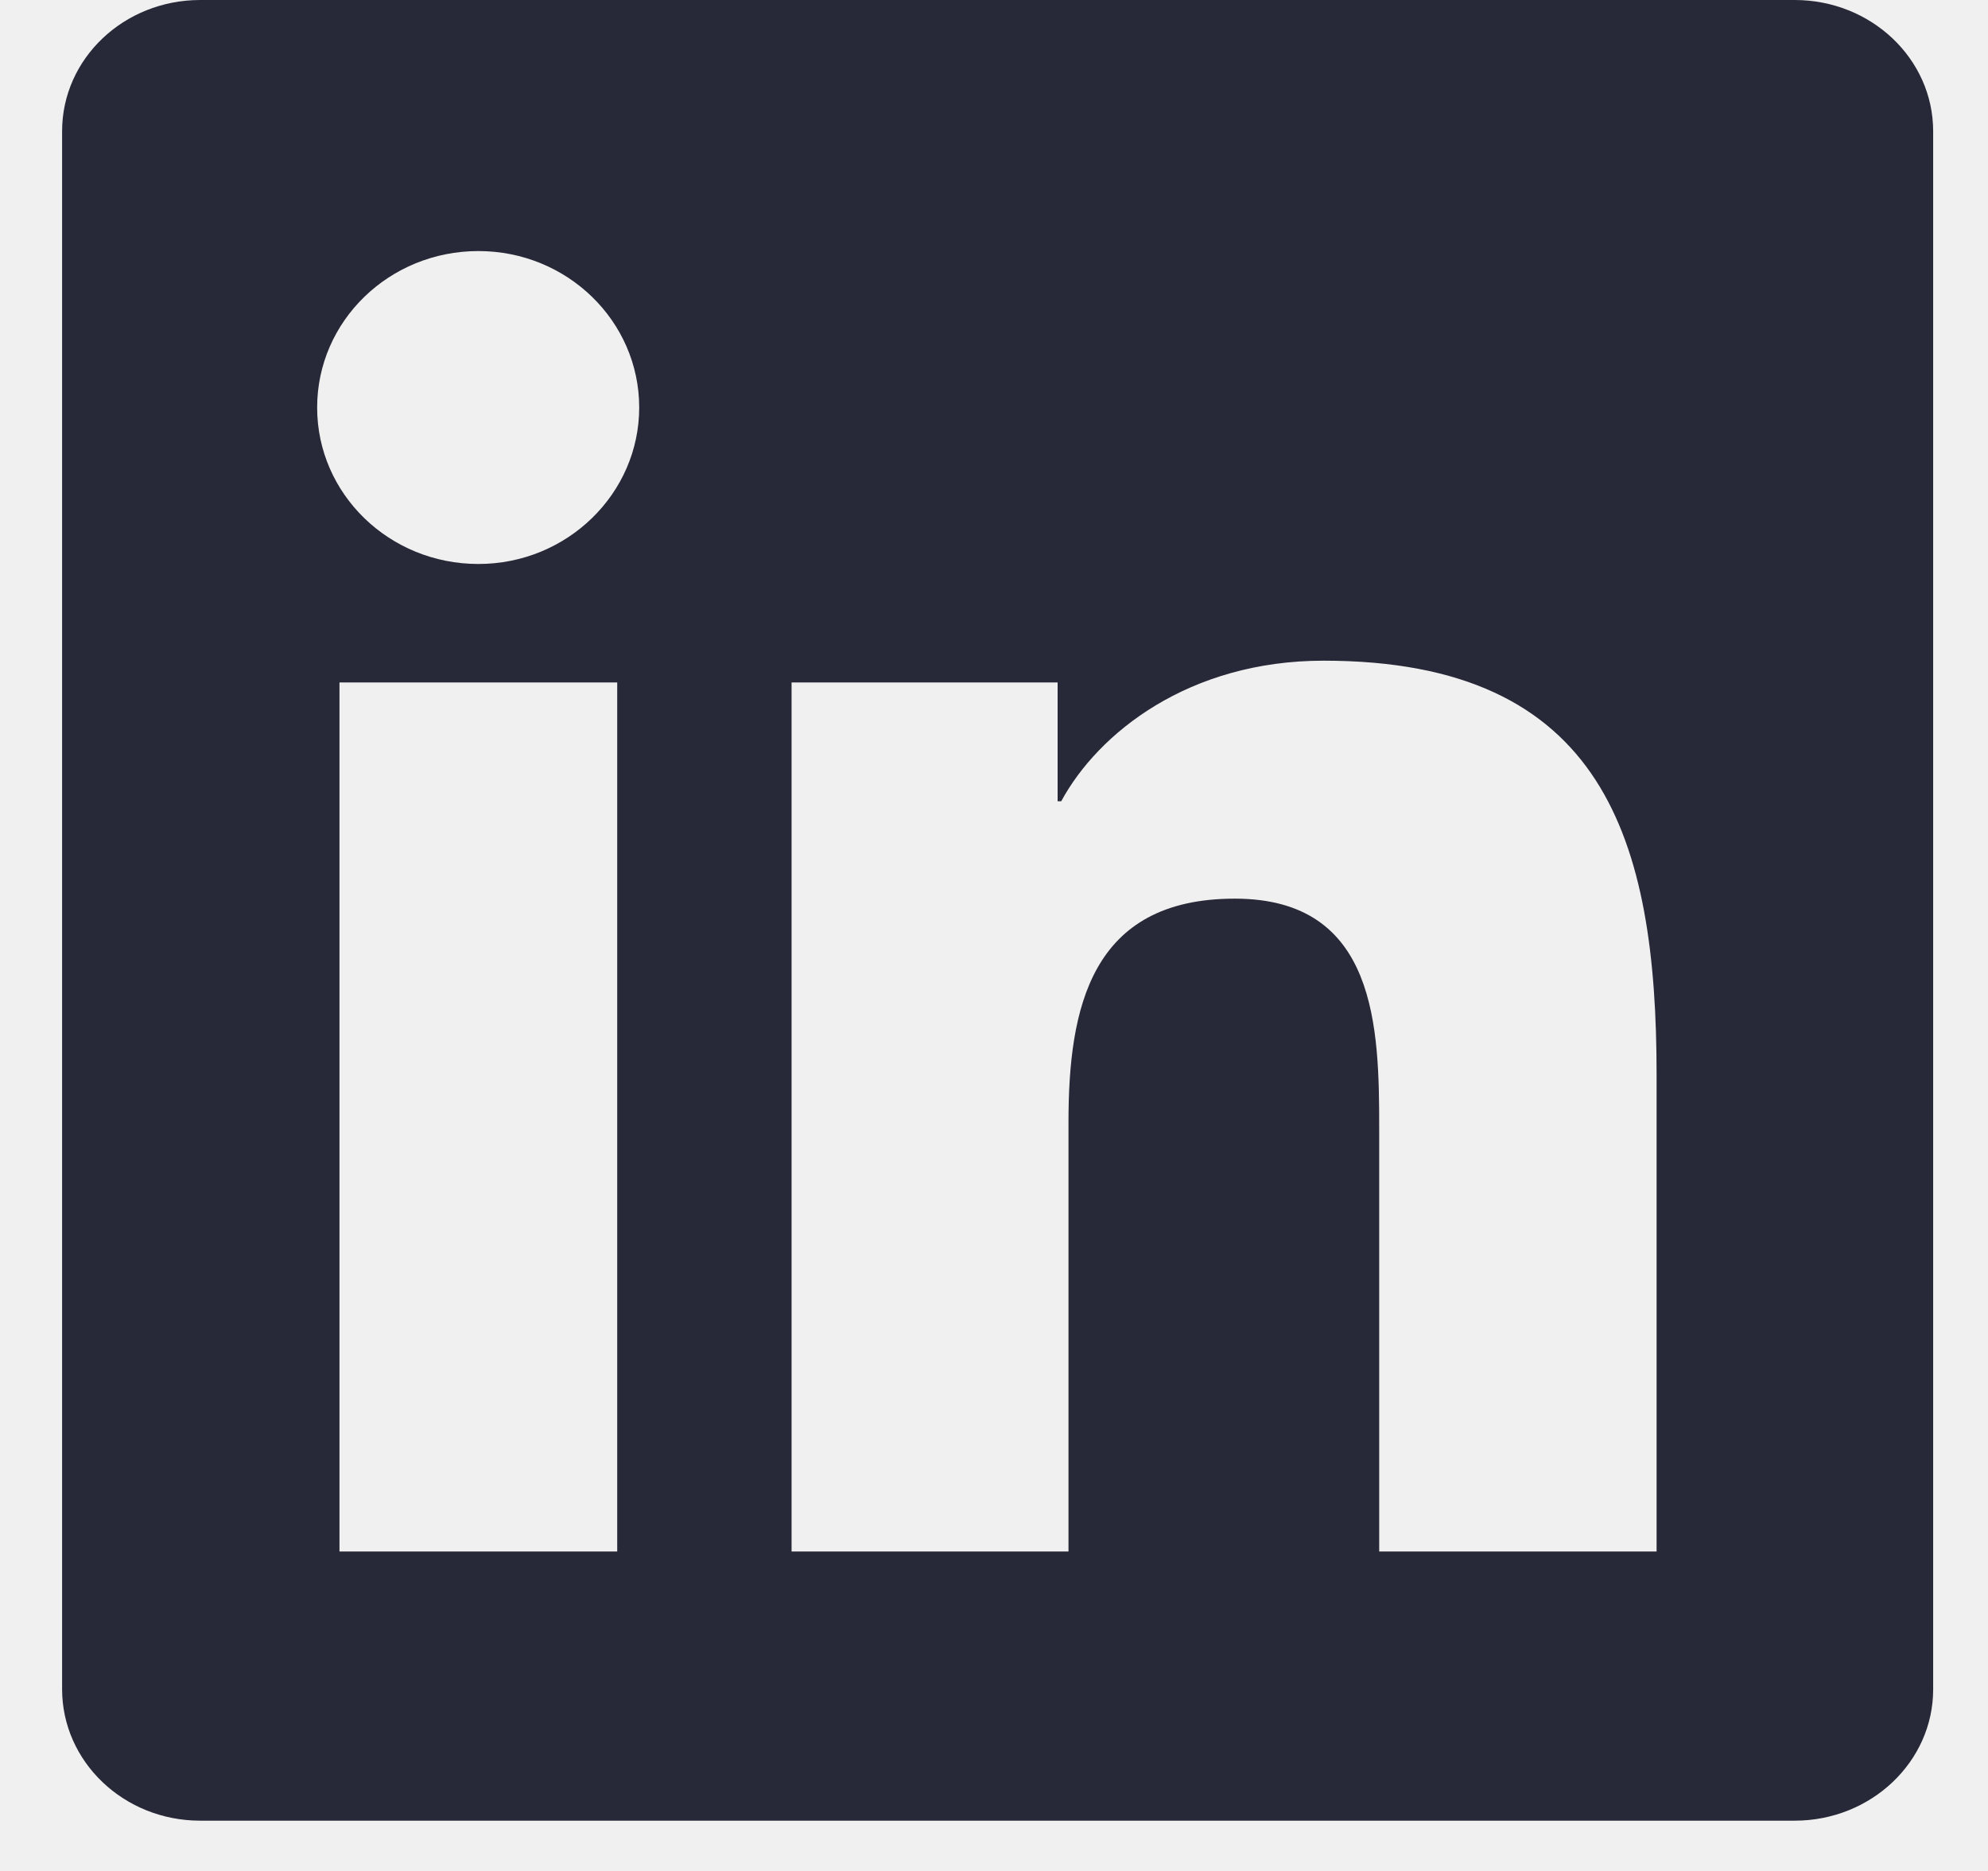
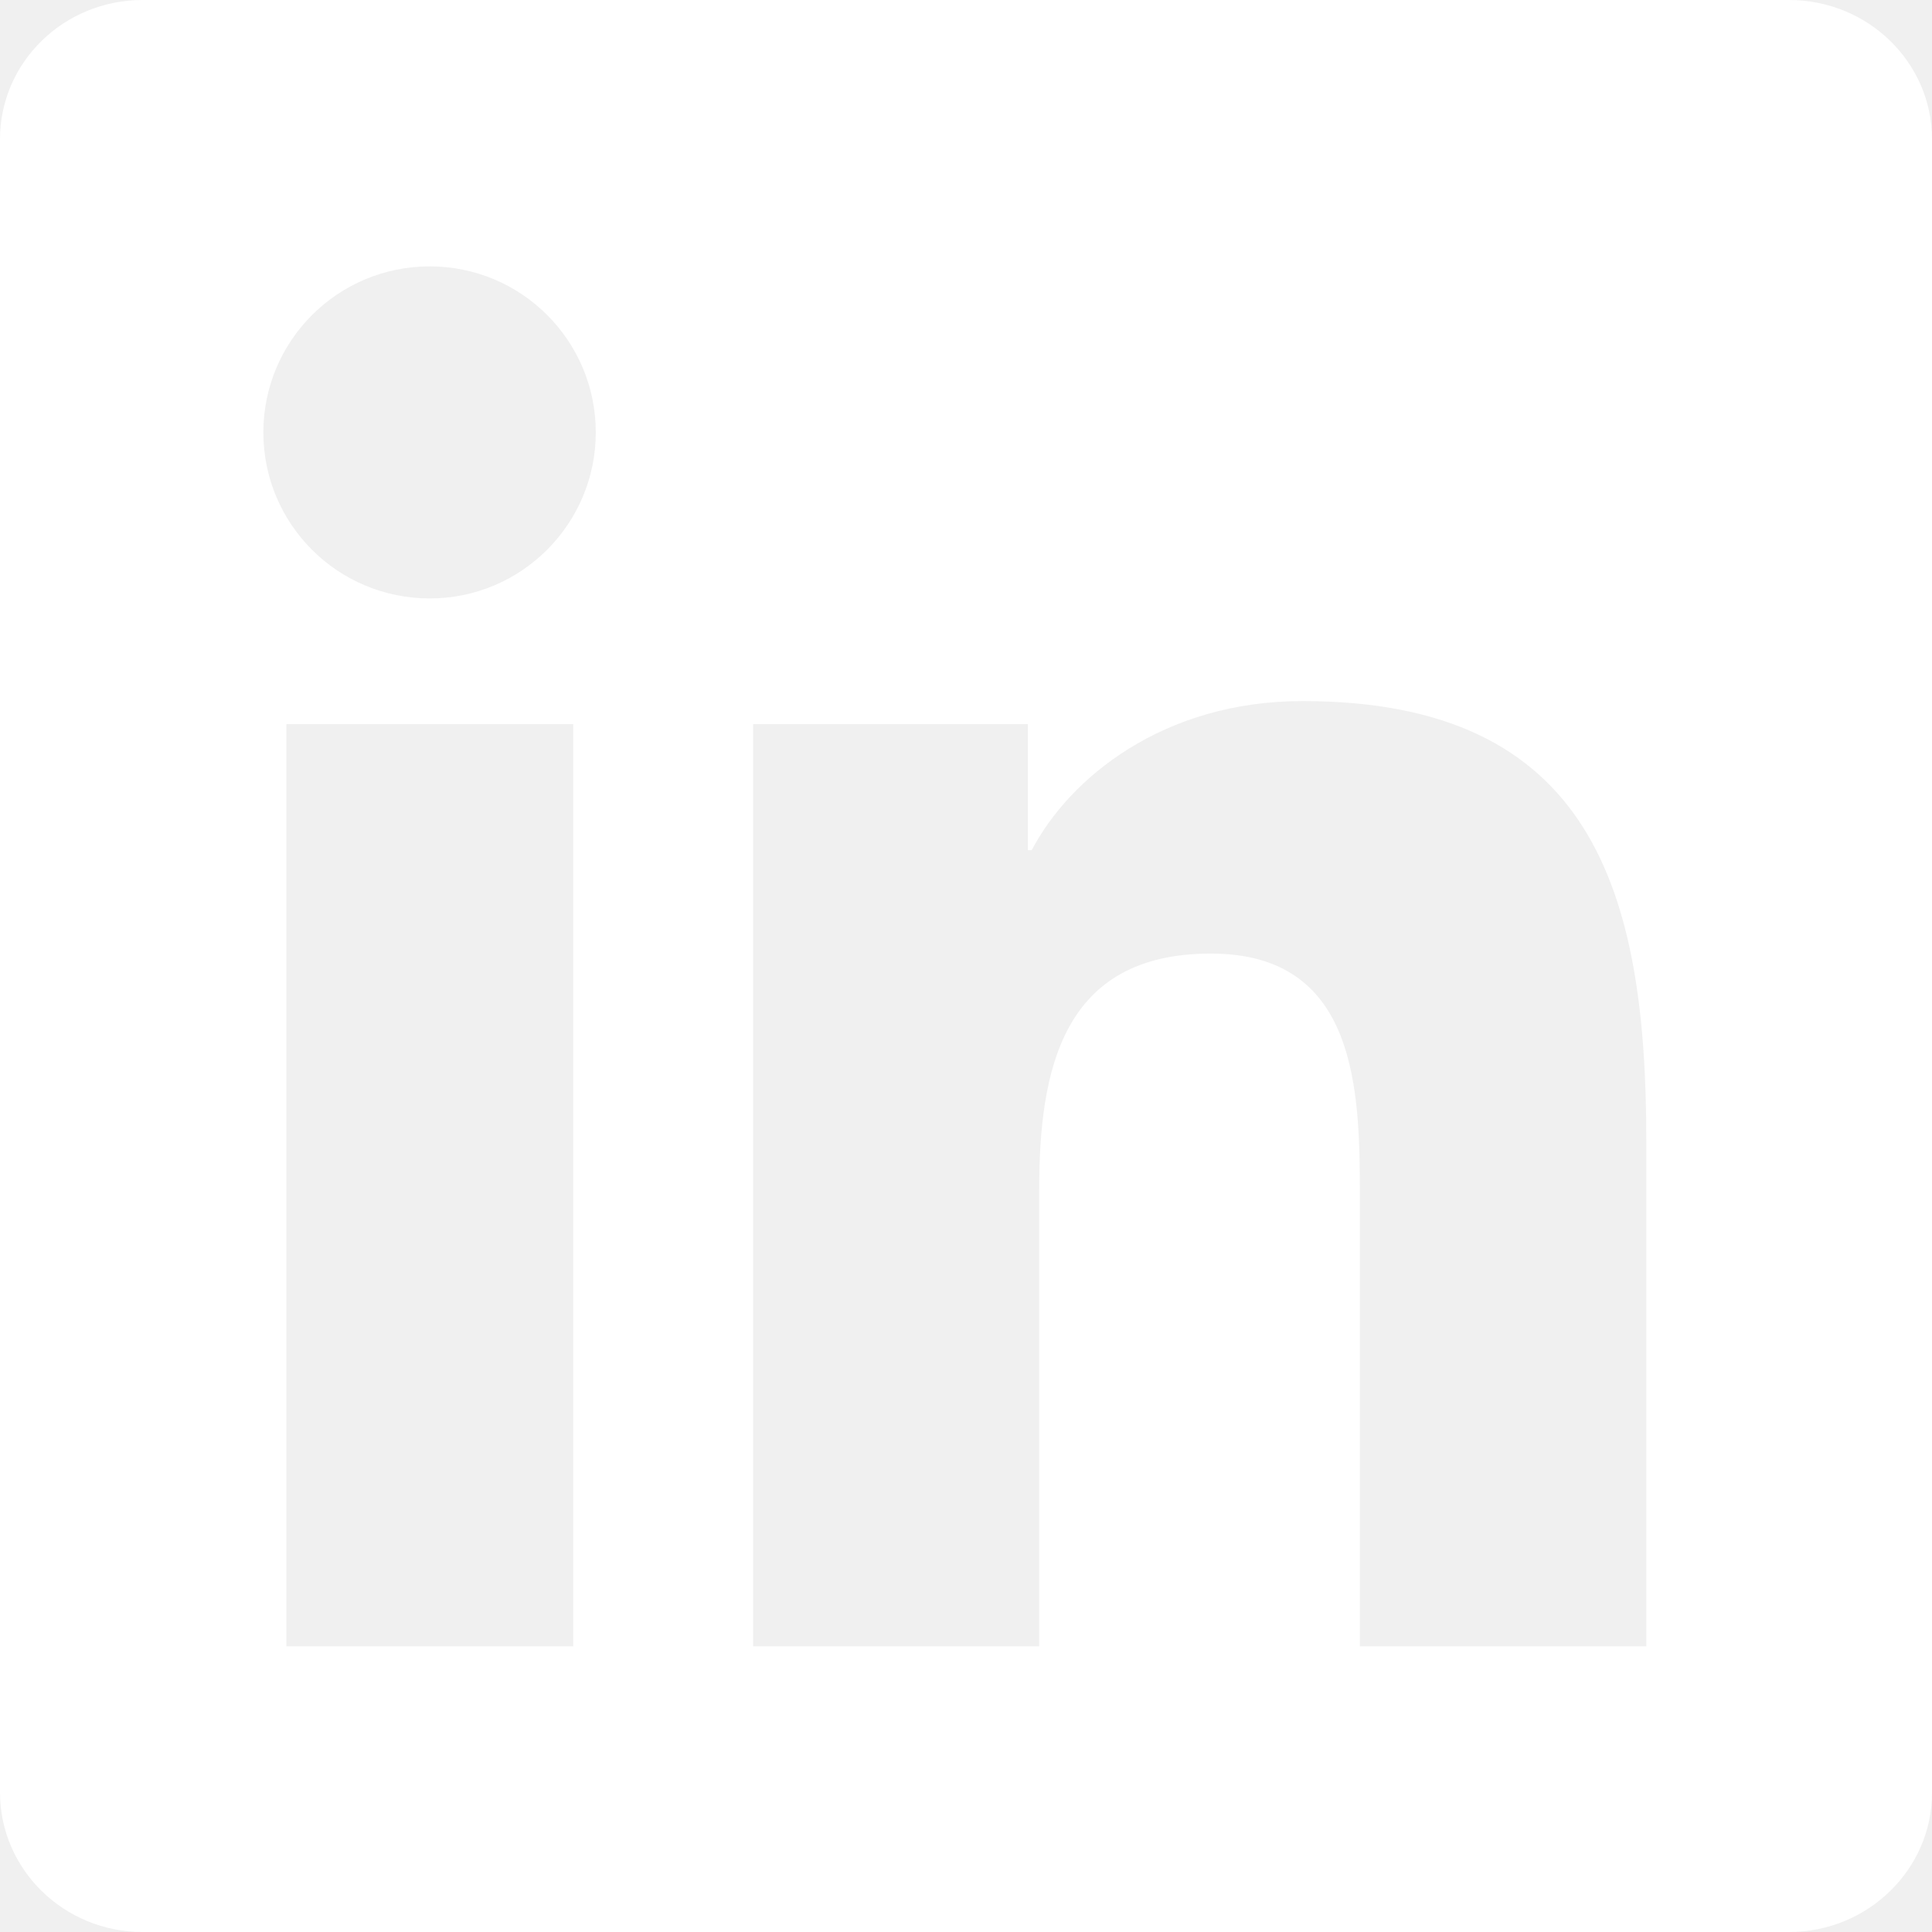
- <svg xmlns="http://www.w3.org/2000/svg" width="17" height="16" viewBox="0 0 17 16" fill="none">
-   <g clip-path="url(#clip0_714_476)">
-     <path d="M15.347 0H1.712C1.059 0 0.531 0.502 0.531 1.122V14.445C0.531 15.066 1.059 15.57 1.712 15.57H15.347C16 15.57 16.531 15.066 16.531 14.448V1.122C16.531 0.502 16 0 15.347 0ZM5.278 13.268H2.903V5.836H5.278V13.268ZM4.091 4.823C3.328 4.823 2.712 4.224 2.712 3.485C2.712 2.746 3.328 2.147 4.091 2.147C4.85 2.147 5.466 2.746 5.466 3.485C5.466 4.221 4.85 4.823 4.091 4.823ZM14.166 13.268H11.794V9.656C11.794 8.795 11.778 7.685 10.559 7.685C9.325 7.685 9.137 8.625 9.137 9.595V13.268H6.769V5.836H9.044V6.852H9.075C9.391 6.268 10.166 5.65 11.319 5.65C13.722 5.65 14.166 7.189 14.166 9.19V13.268Z" fill="#282938" />
-   </g>
-   <defs>
-     <clipPath id="clip0_714_476">
-       <rect width="16" height="15.57" fill="white" transform="translate(0.53125)" />
-     </clipPath>
-   </defs>
+ <svg xmlns="http://www.w3.org/2000/svg" width="16" height="16" viewBox="0 0 16 16" fill="none">
+   <path d="M14.816 0H1.181C0.528 0 0 0.516 0 1.153V14.844C0 15.481 0.528 16 1.181 16H14.816C15.469 16 16 15.481 16 14.847V1.153C16 0.516 15.469 0 14.816 0ZM4.747 13.634H2.372V5.997H4.747V13.634ZM3.559 4.956C2.797 4.956 2.181 4.341 2.181 3.581C2.181 2.822 2.797 2.206 3.559 2.206C4.319 2.206 4.934 2.822 4.934 3.581C4.934 4.338 4.319 4.956 3.559 4.956ZM13.634 13.634H11.262V9.922C11.262 9.037 11.247 7.897 10.028 7.897C8.794 7.897 8.606 8.863 8.606 9.859V13.634H6.237V5.997H8.512V7.041H8.544C8.859 6.441 9.634 5.806 10.787 5.806C13.191 5.806 13.634 7.388 13.634 9.444V13.634Z" fill="white" />
</svg>
